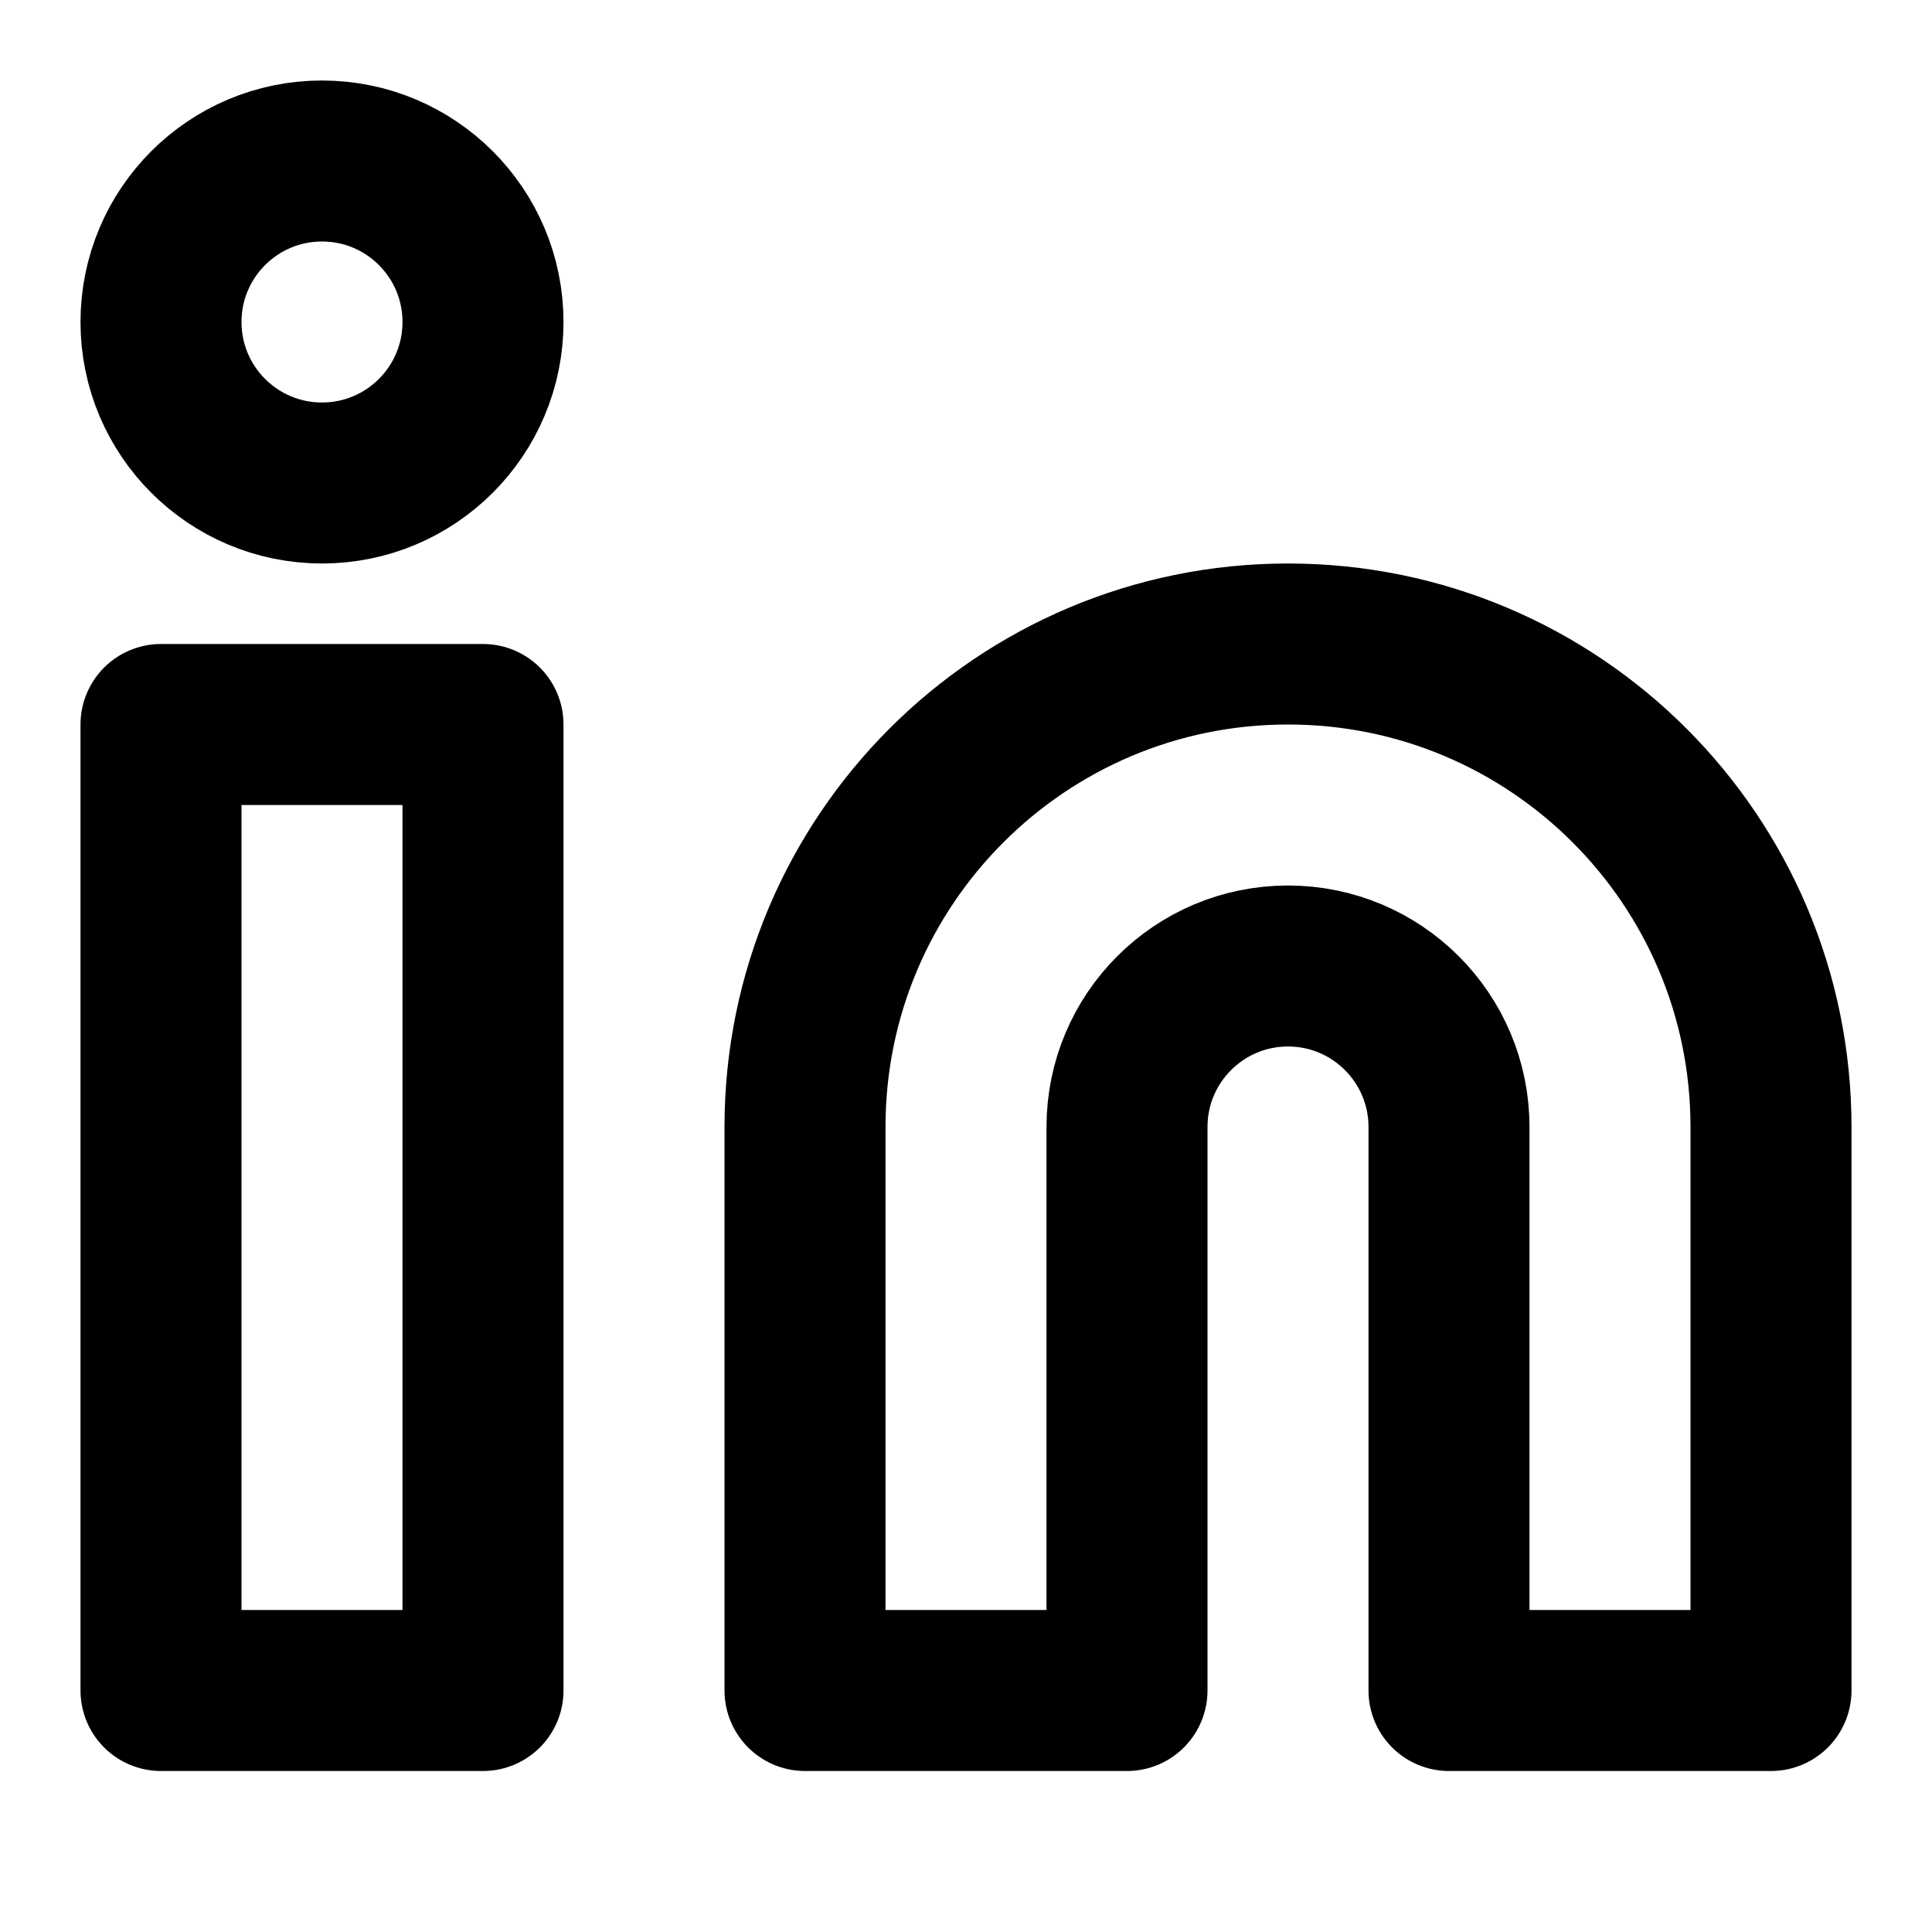
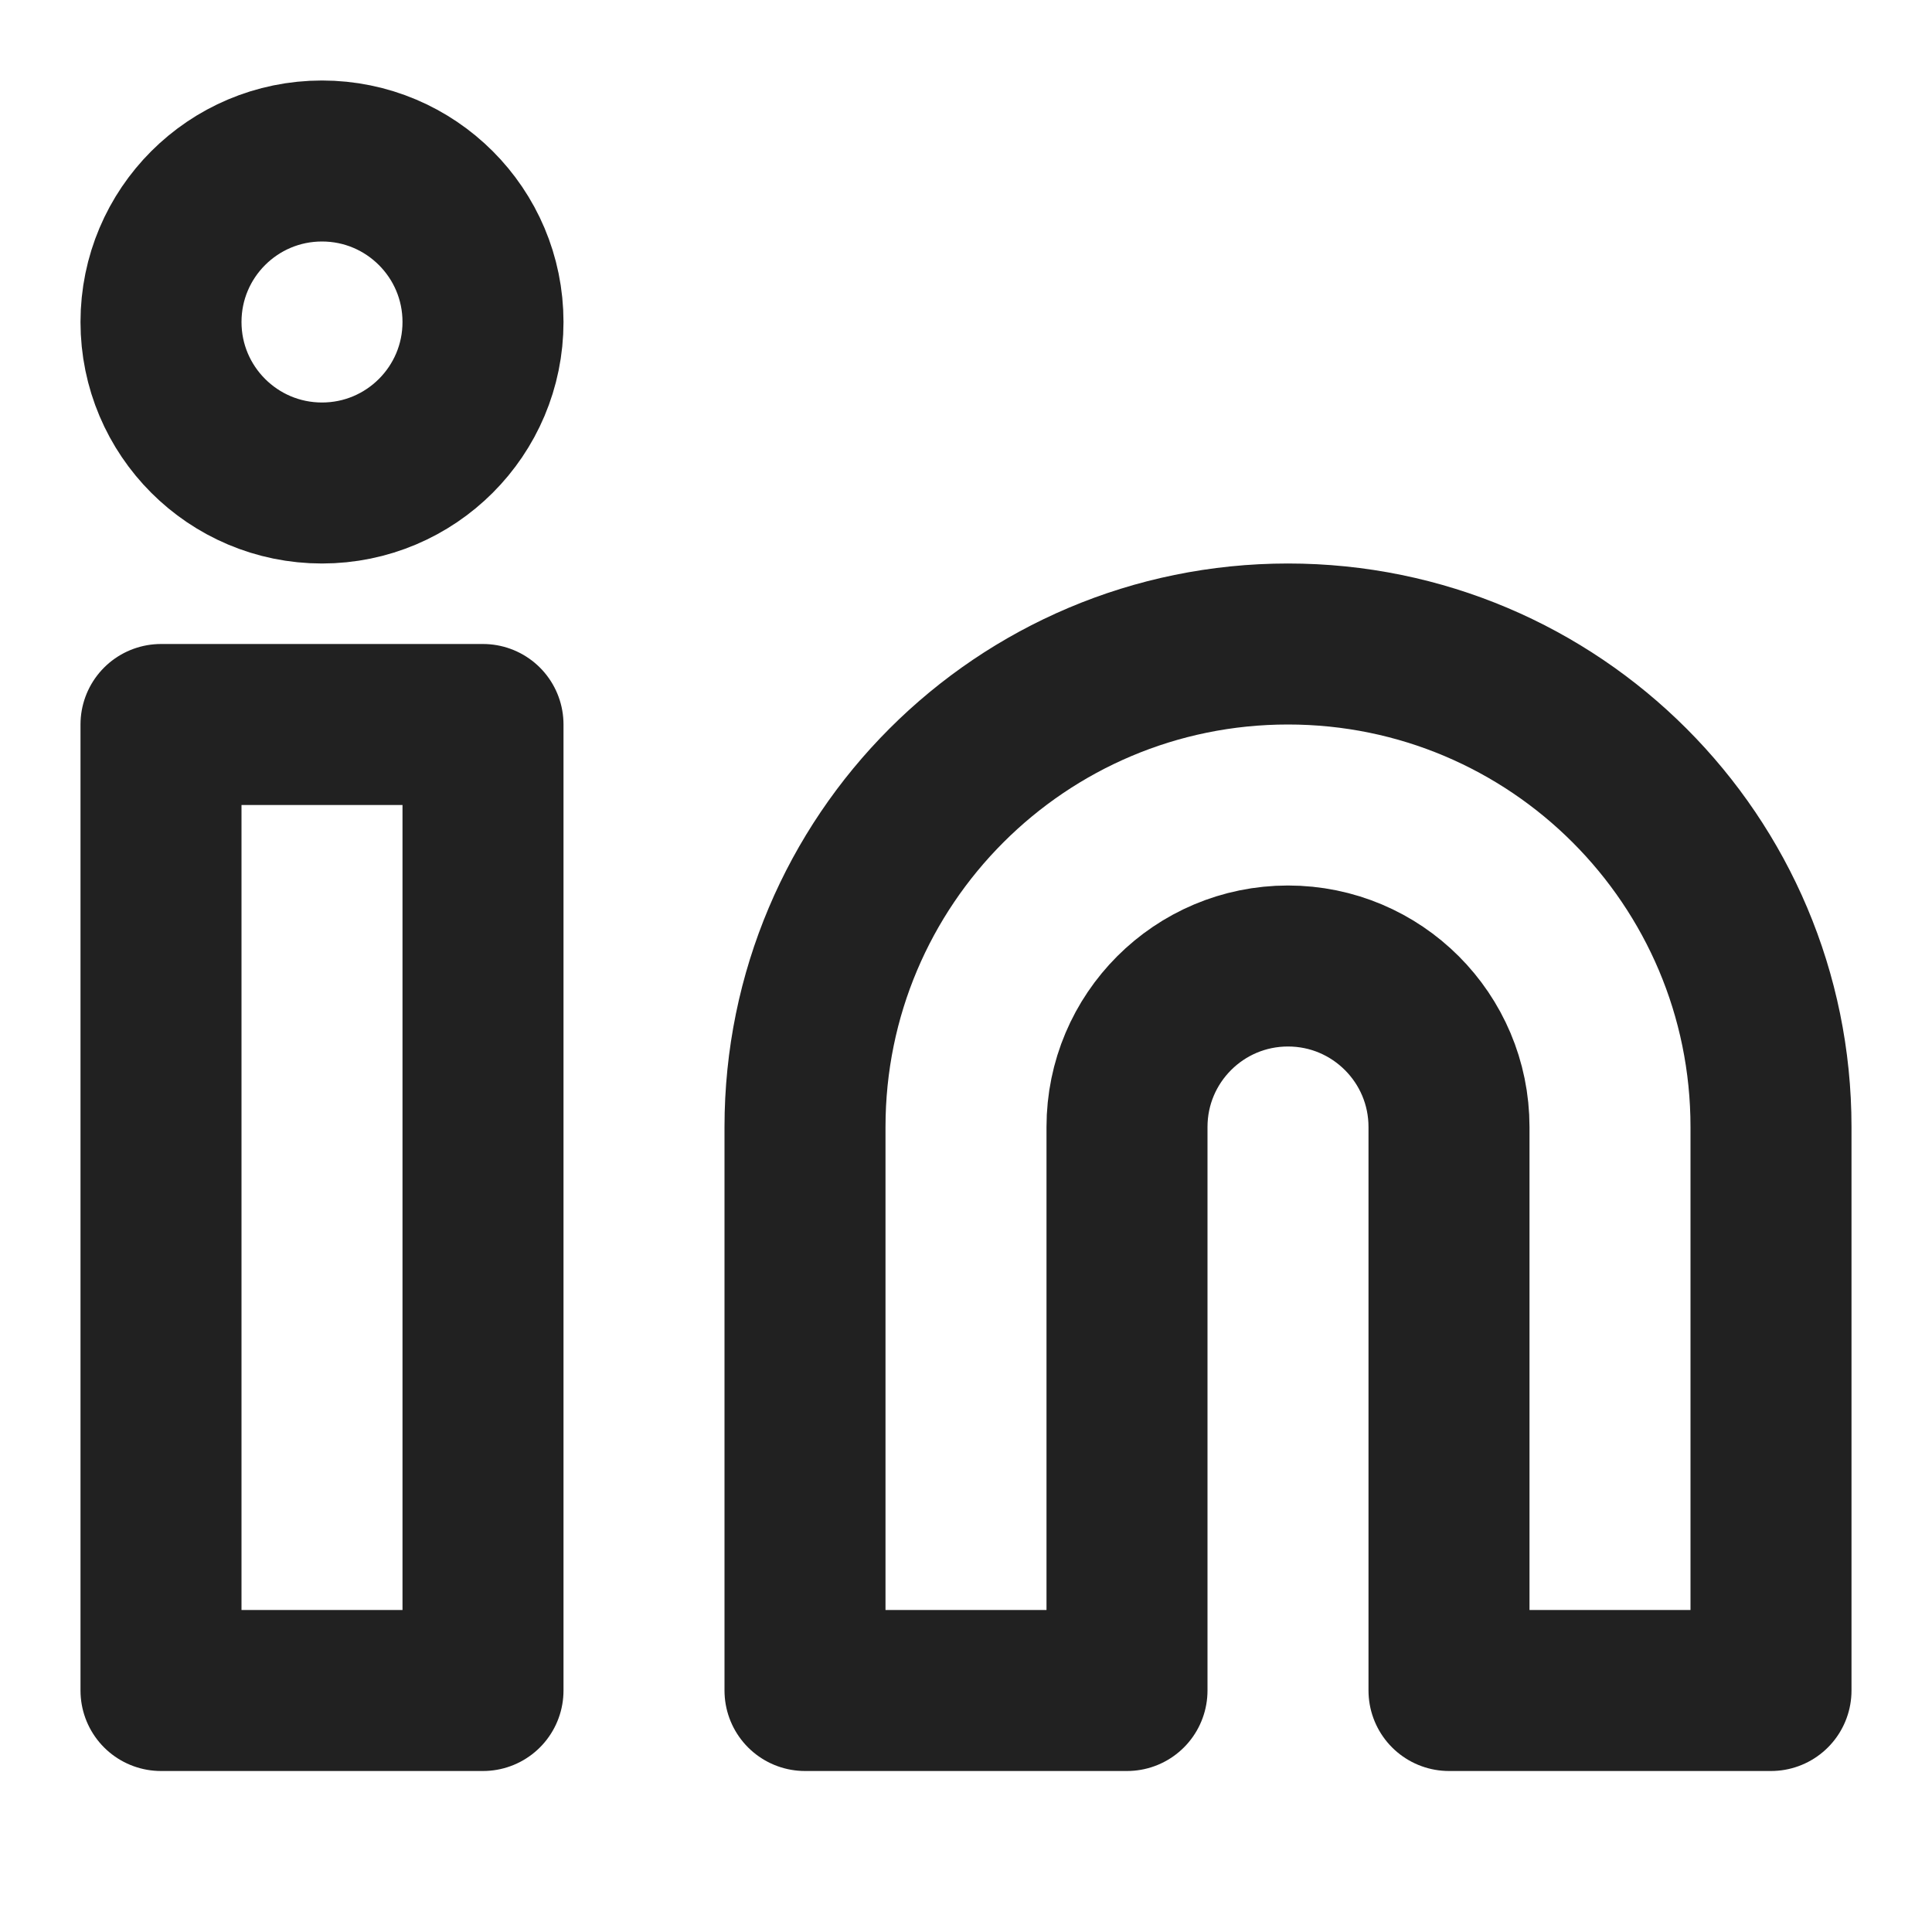
- <svg class="inline-block text-current size-5" viewBox="0 0 24 24" fill="none" stroke="currentColor" stroke-width="2" stroke-linecap="round" stroke-linejoin="round" aria-hidden="true" focusable="false">
+ <svg xmlns="http://www.w3.org/2000/svg" viewBox="0 0 24 24" fill="none" stroke="#212121" stroke-width="2" stroke-linecap="round" stroke-linejoin="round" aria-hidden="true" focusable="false">
  <path d="M16 8a6 6 0 0 1 6 6v7h-4v-7a2 2 0 0 0-2-2 2 2 0 0 0-2 2v7h-4v-7a6 6 0 0 1 6-6zM2 9h4v12H2zM4 2a2 2 0 1 1 0 4a2 2 0 1 1 0-4z" />
</svg>
